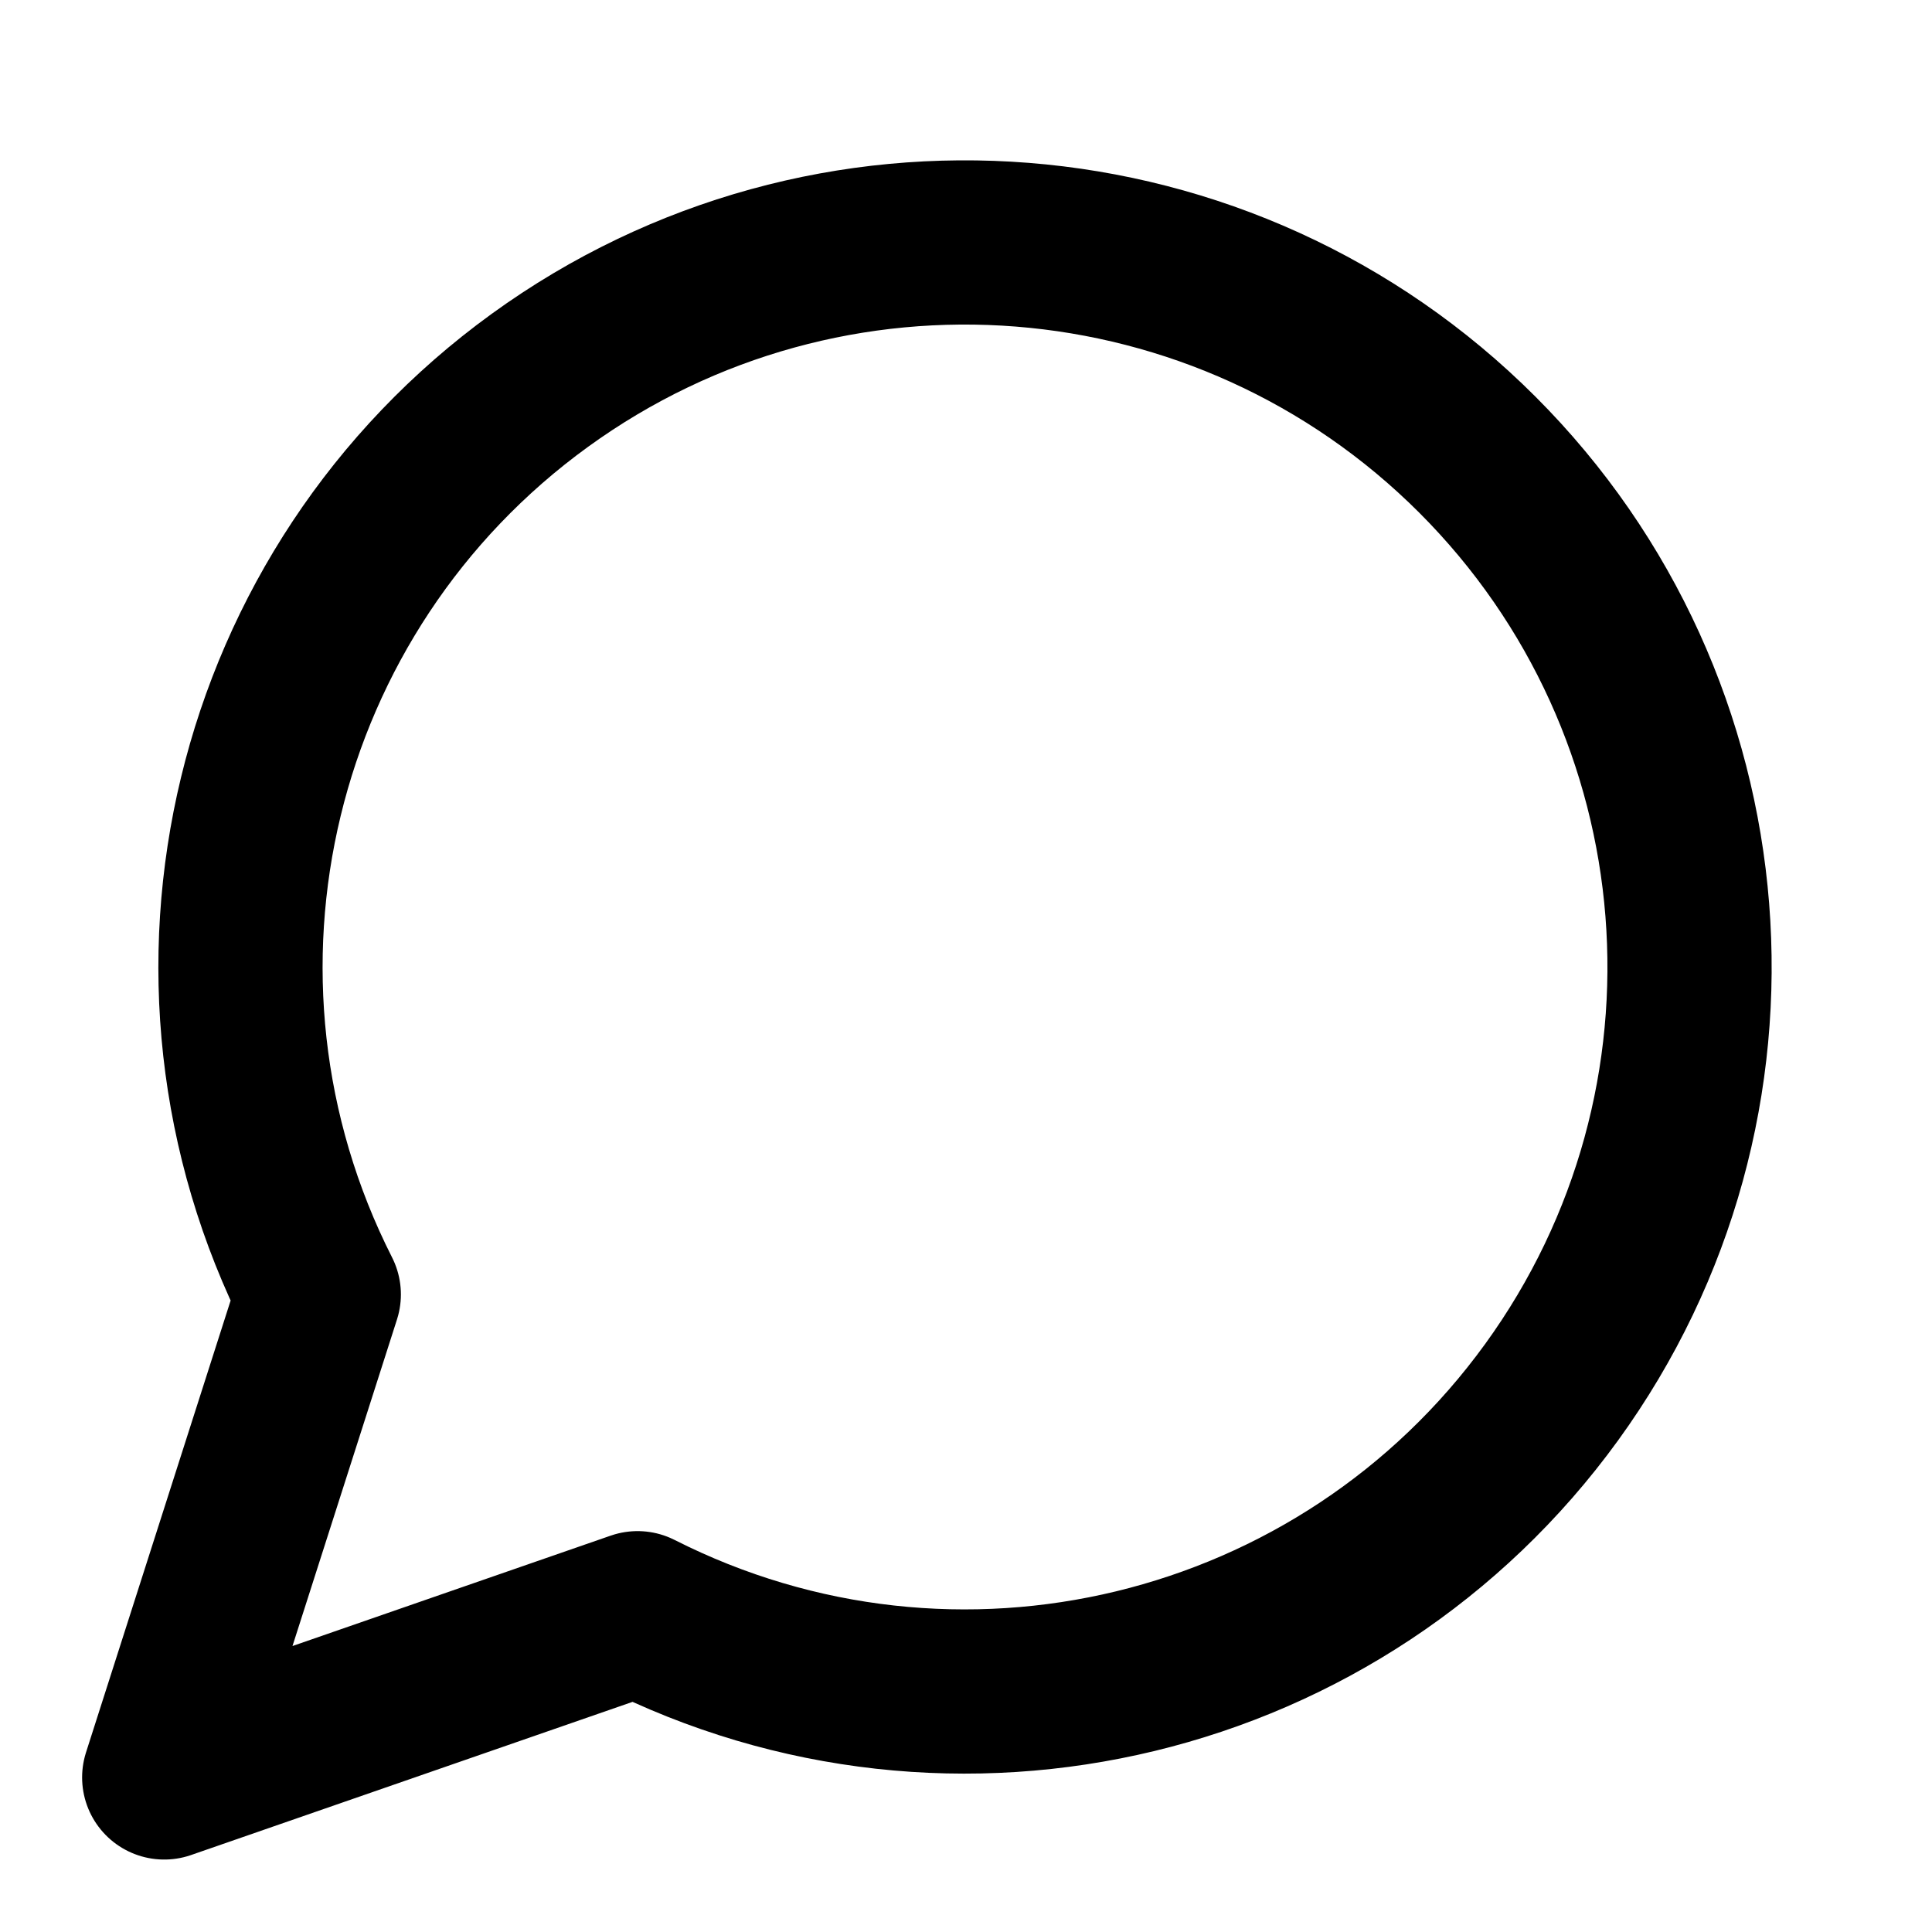
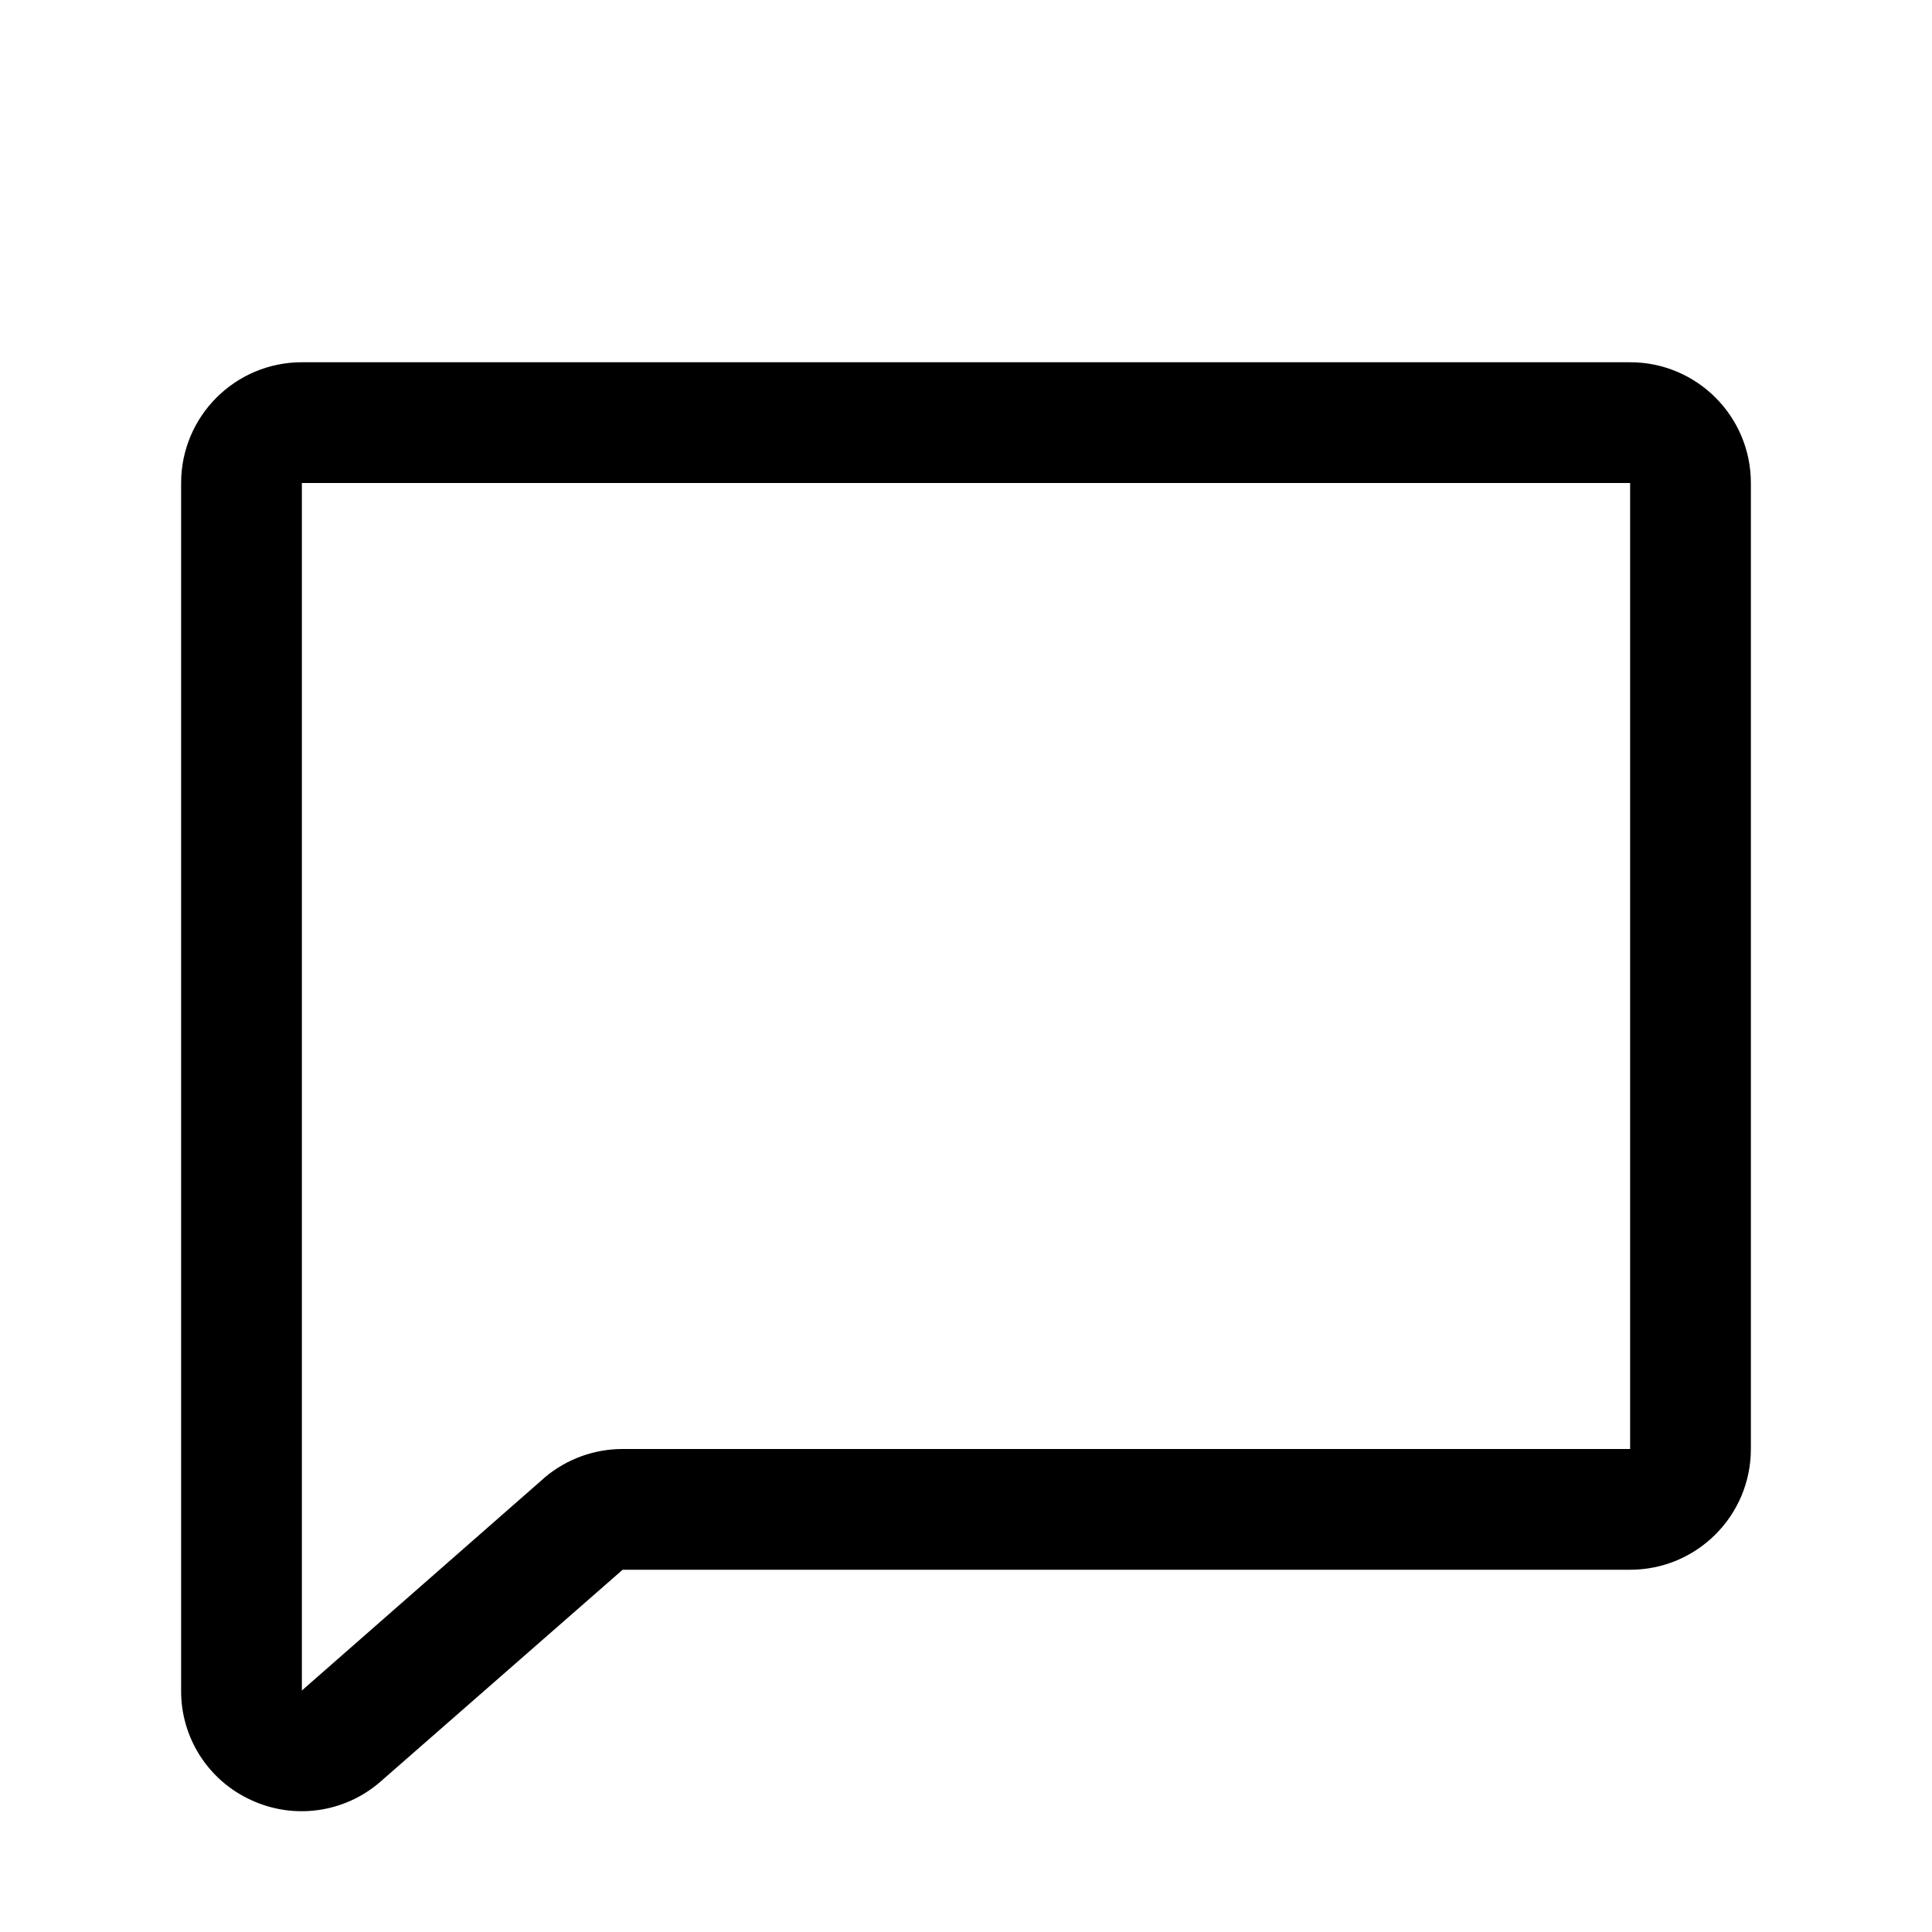
- <svg xmlns="http://www.w3.org/2000/svg" fill="none" viewBox="0 0 20 20">
-   <path d="M6.6 16.7a7.5 7.5 0 1 0-3.3-3.3l-1.6 5z" stroke="#000" stroke-width="1.7" stroke-linecap="round" stroke-linejoin="round" />
+ <svg xmlns="http://www.w3.org/2000/svg" width="32" height="32">
+   <path fill="currentColor" d="M27 6H5a2 2 0 0 0-2 2v20a1.98 1.98 0 0 0 1.156 1.813 1.986 1.986 0 0 0 2.141-.299L10.313 26H27a2 2 0 0 0 2-2V8a2 2 0 0 0-2-2m0 18H10.313a2 2 0 0 0-1.288.469l-.015.014L5 28V8h22z" />
</svg>
